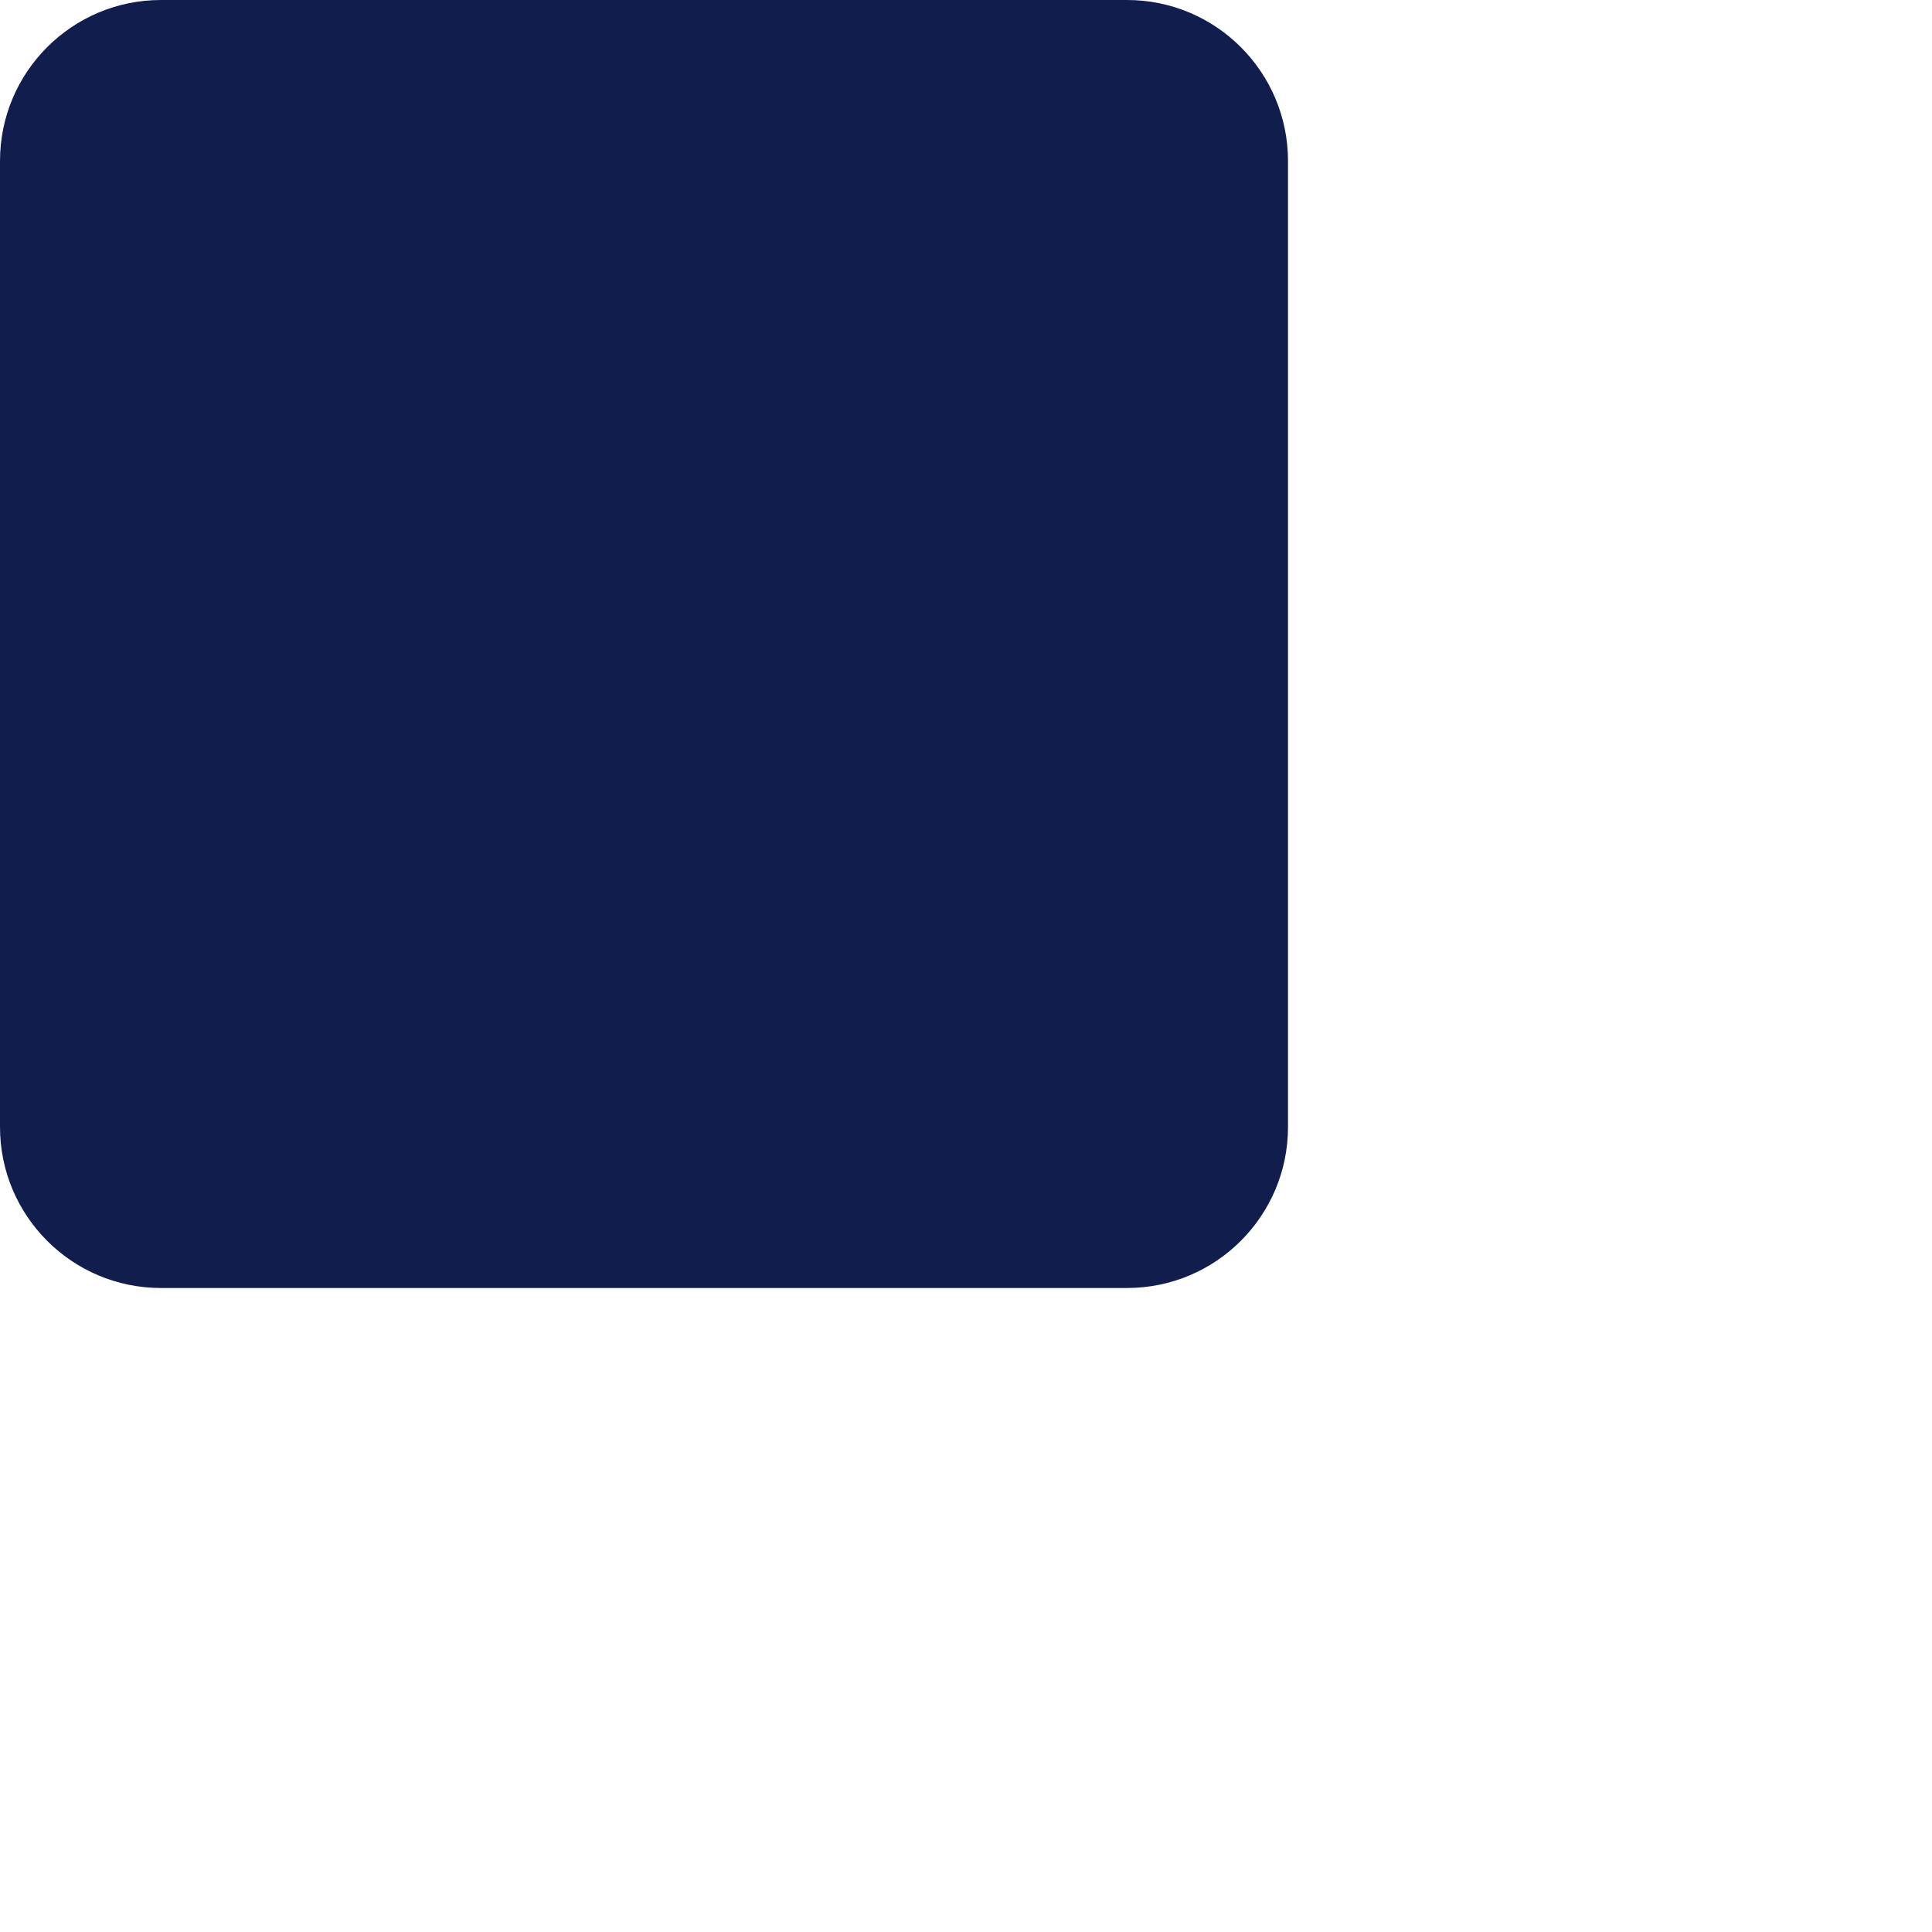
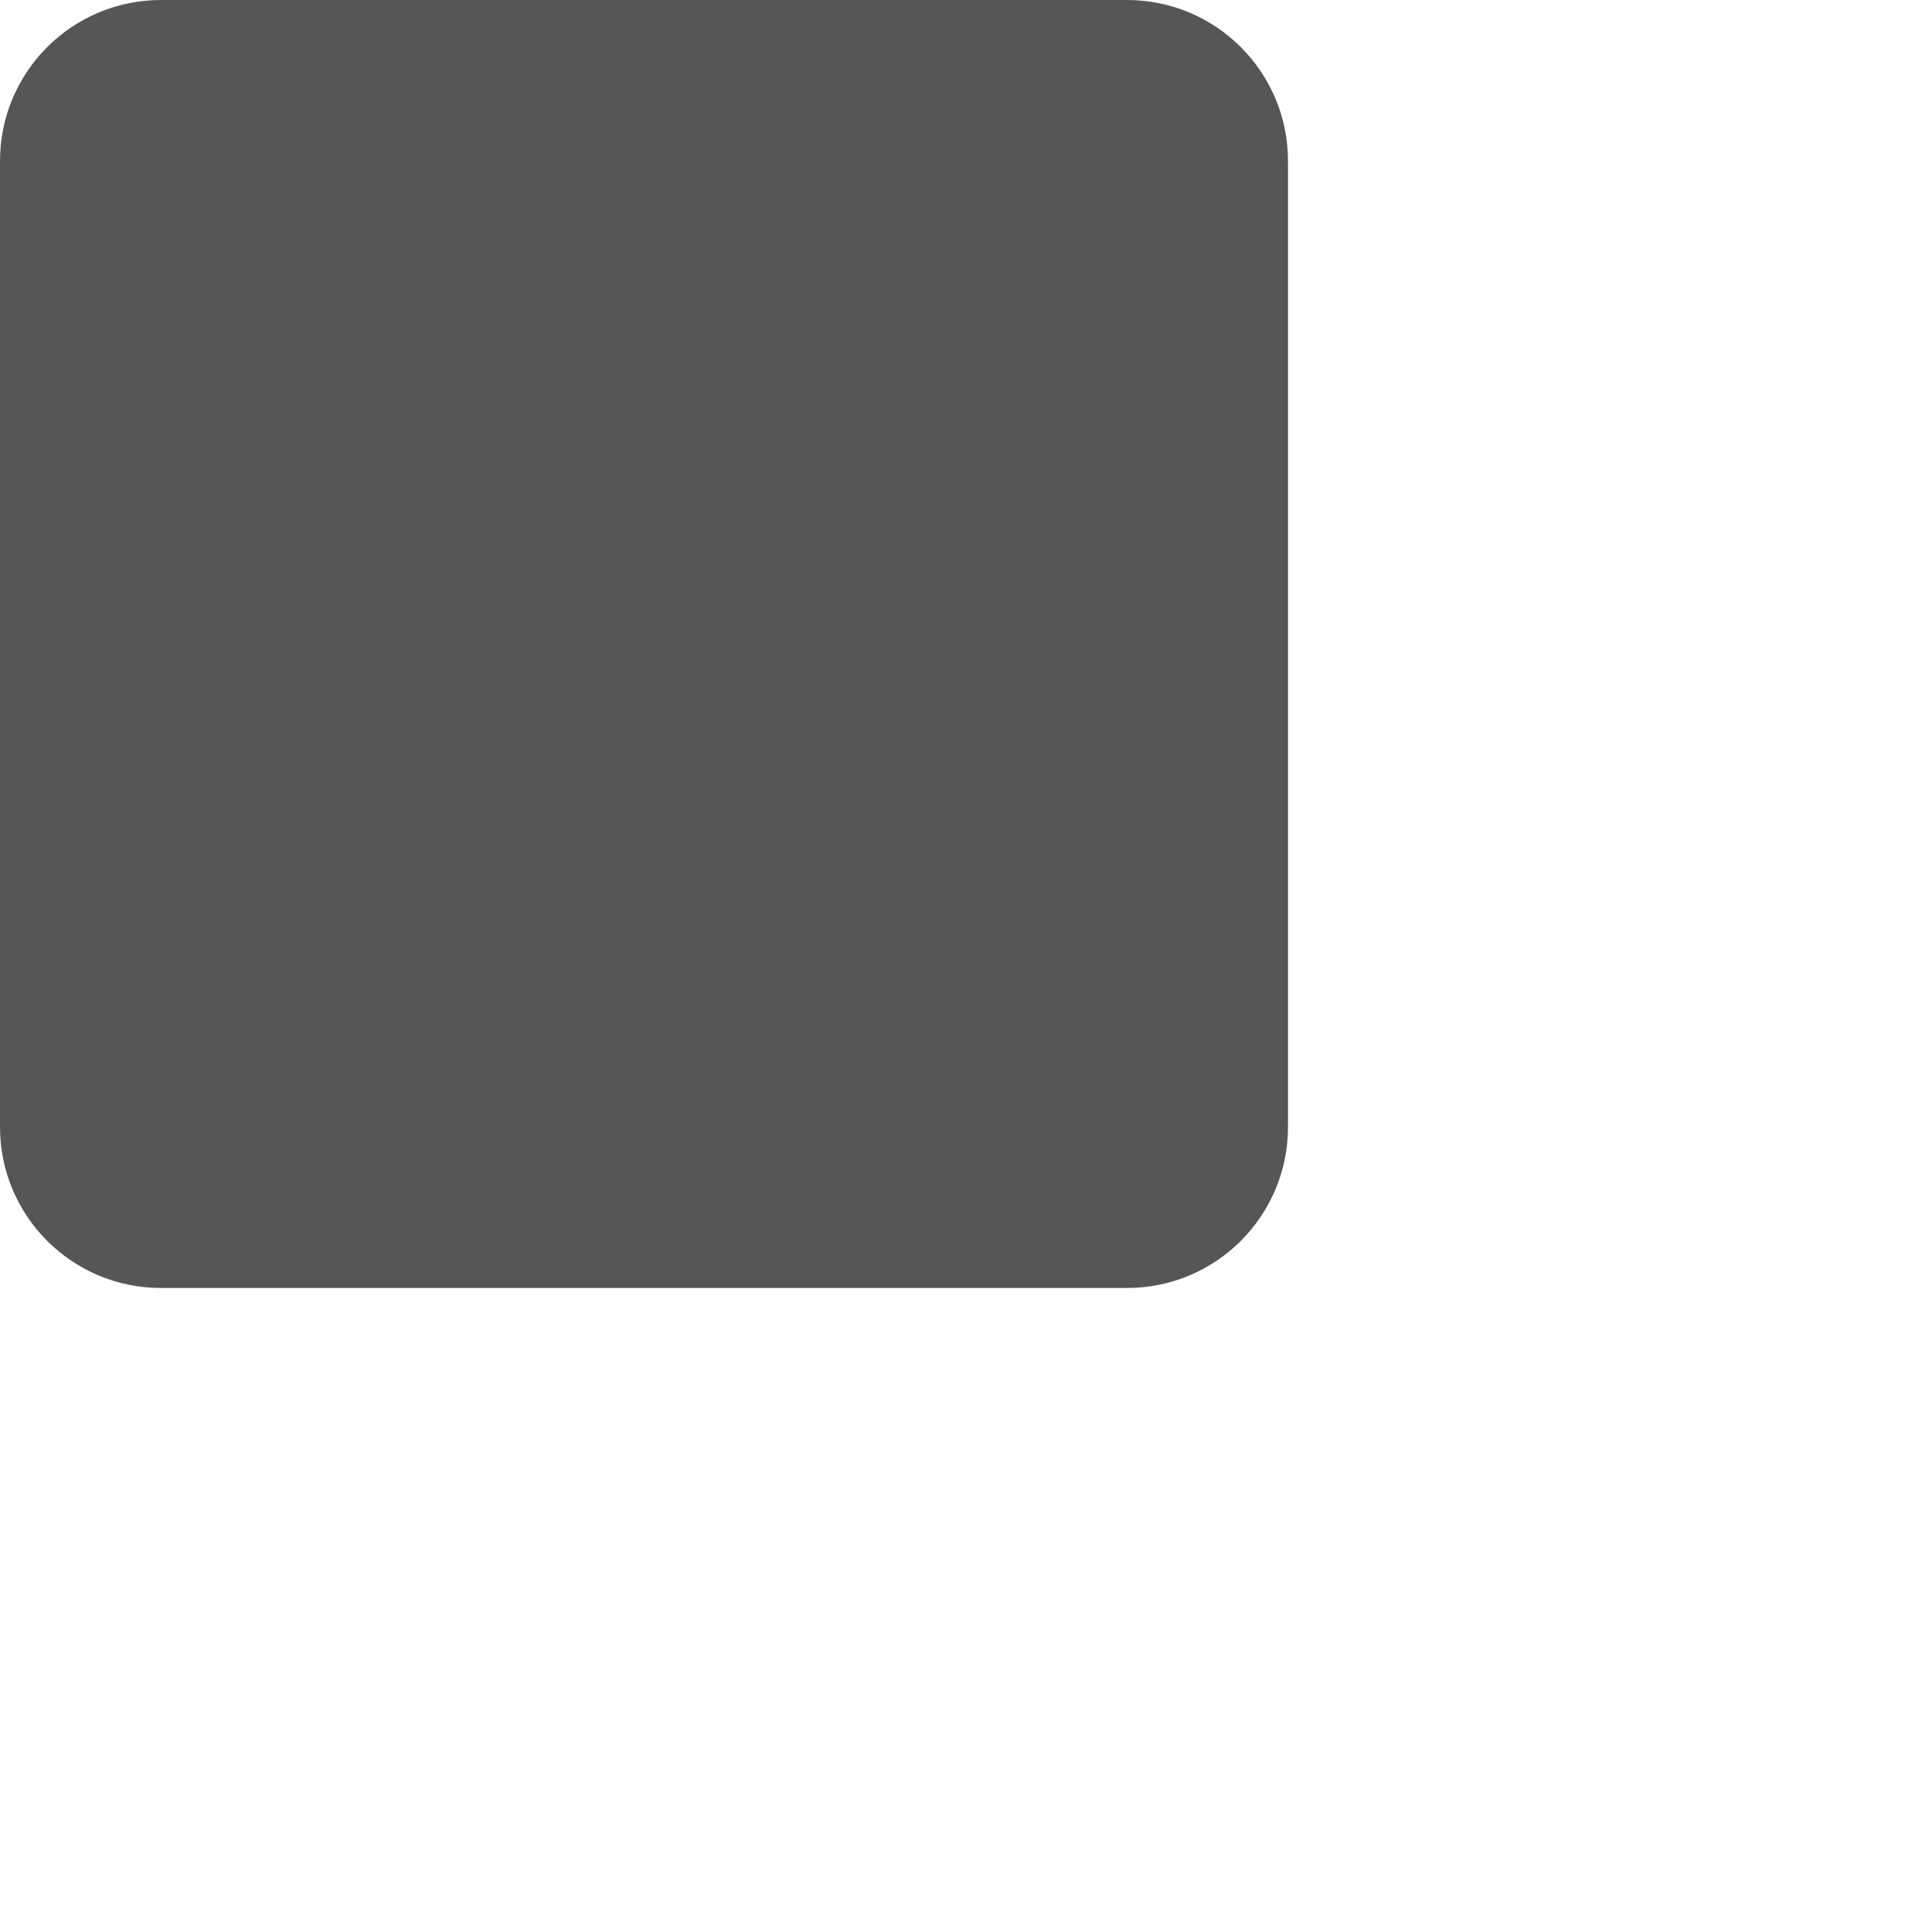
- <svg xmlns="http://www.w3.org/2000/svg" width="8" height="8" fill="#111d4d" class="bi bi-square-fill" viewBox="0 0 24 24">
+ <svg xmlns="http://www.w3.org/2000/svg" width="8" height="8" fill="#565656" class="bi bi-square-fill" viewBox="0 0 24 24">
  <path d="M0 2a2 2 0 0 1 2-2h12a2 2 0 0 1 2 2v12a2 2 0 0 1-2 2H2a2 2 0 0 1-2-2z" />
</svg>
